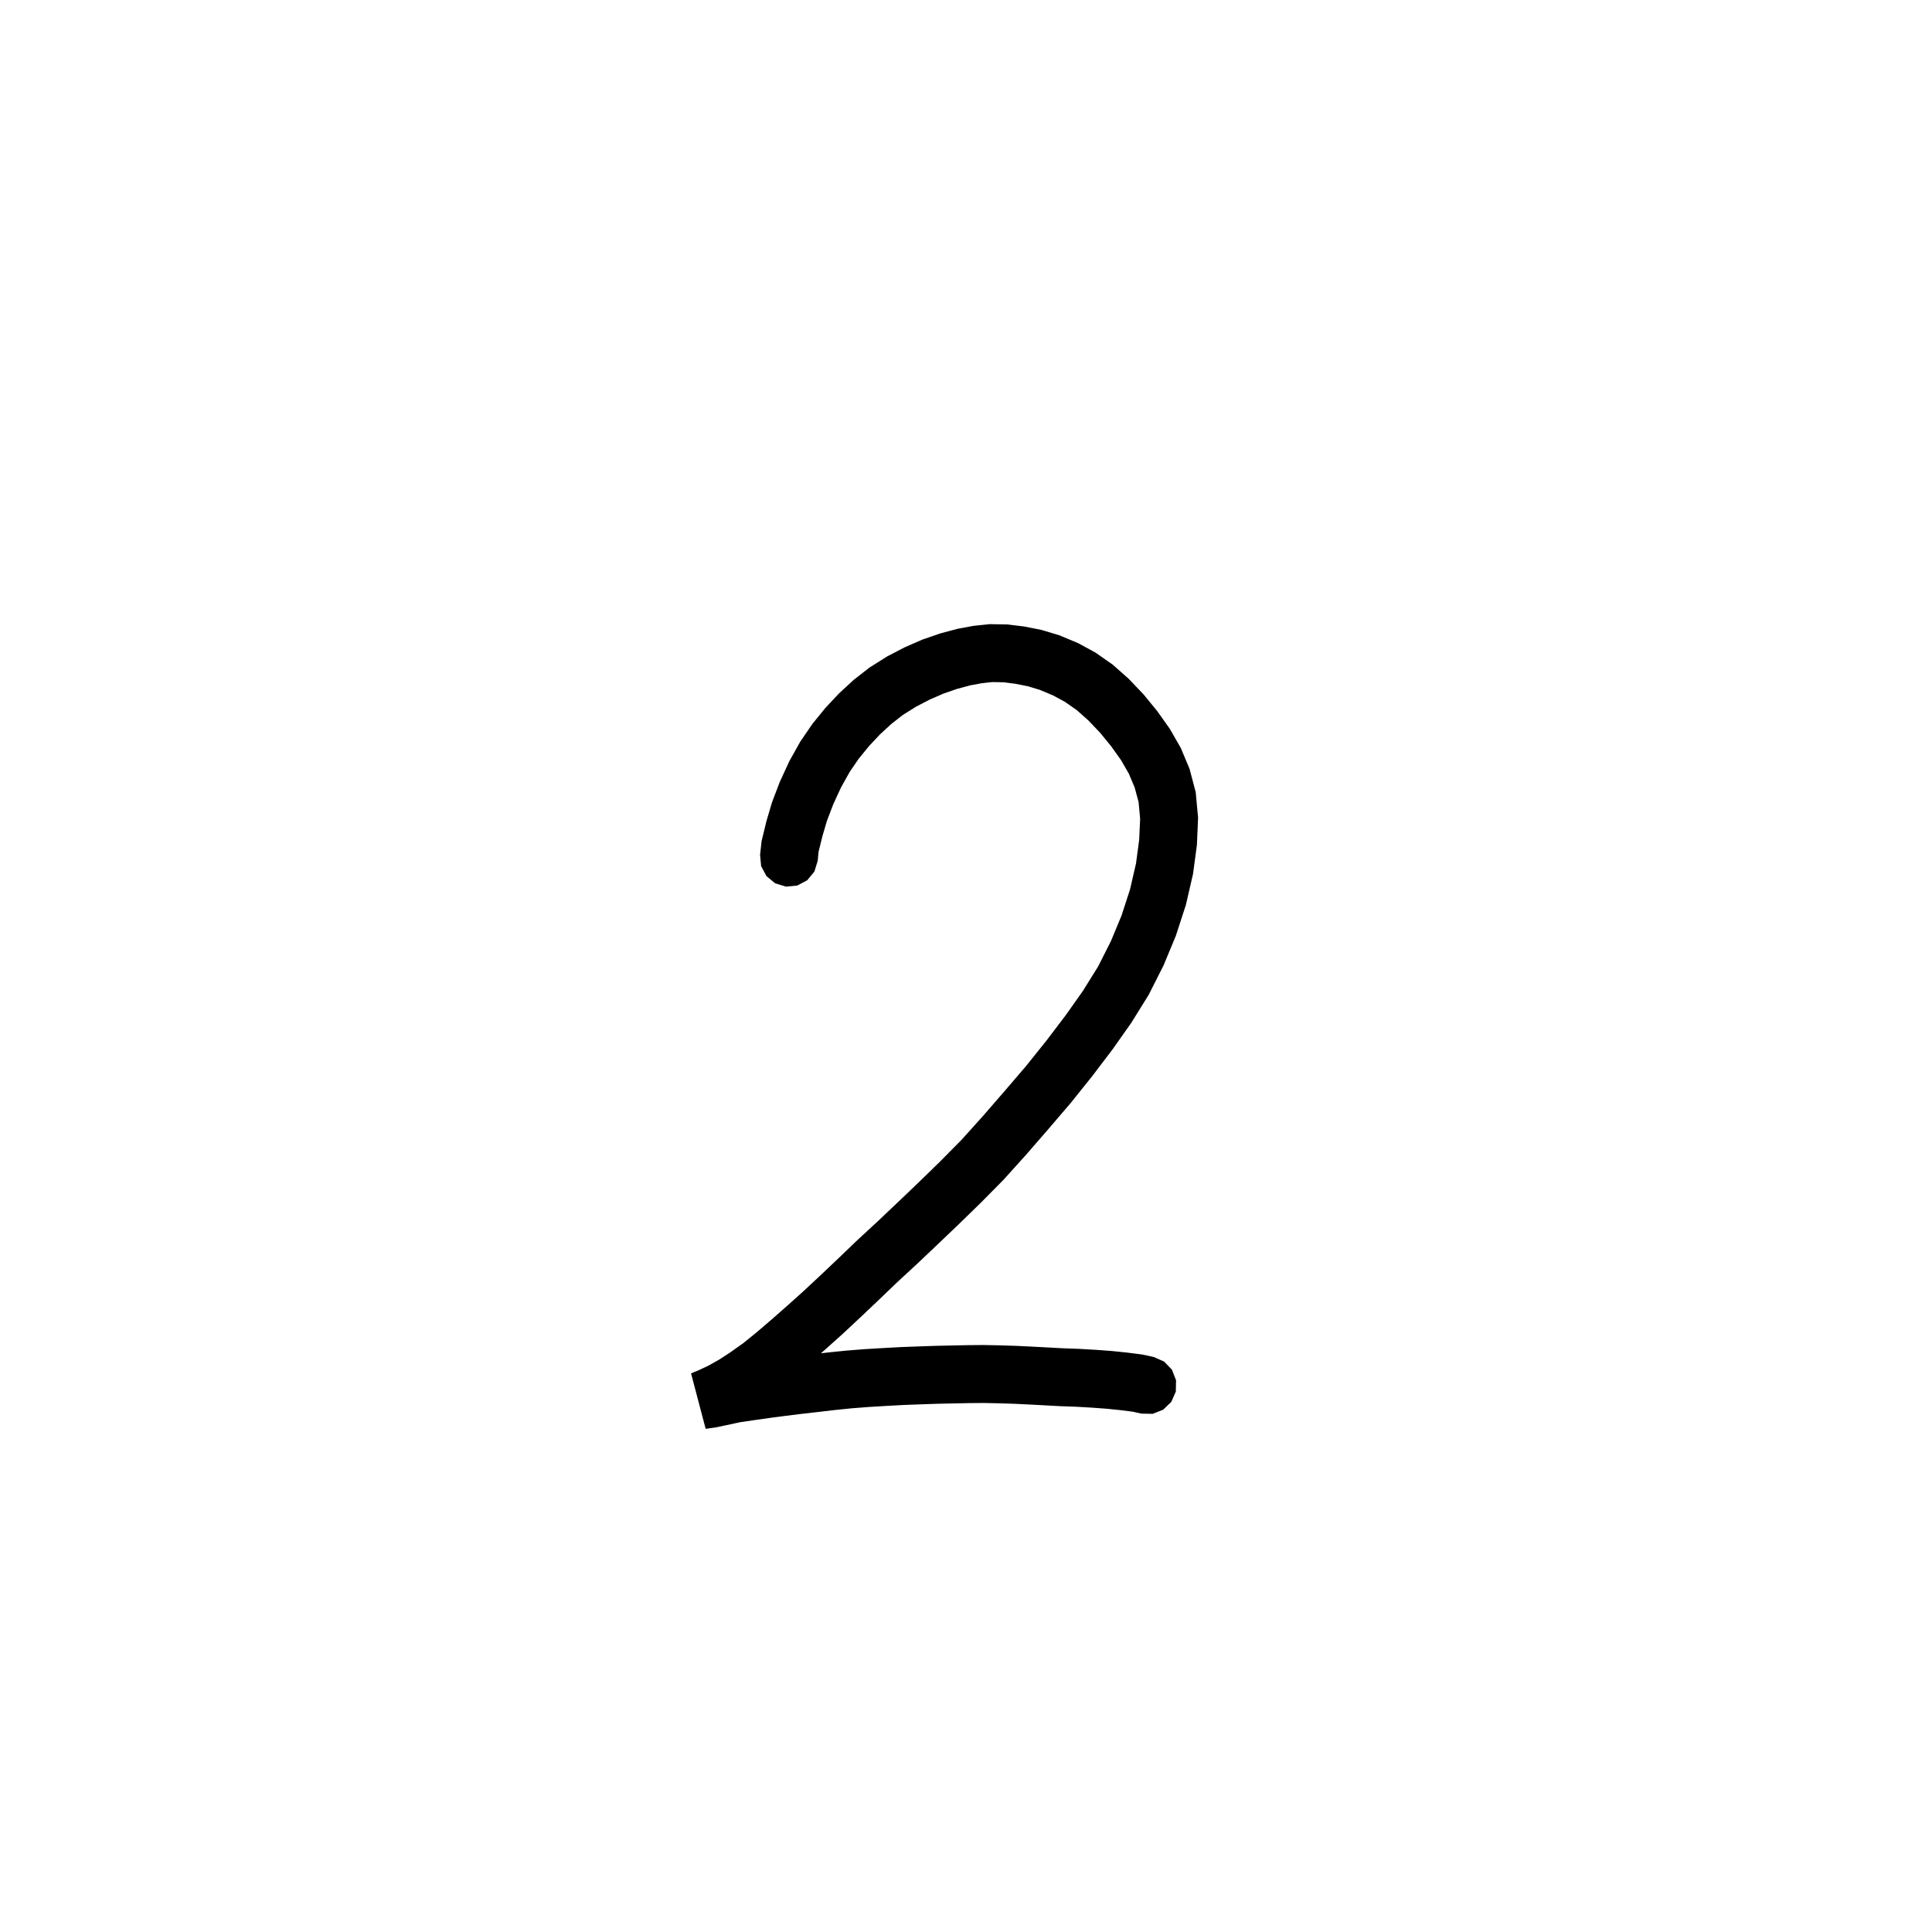
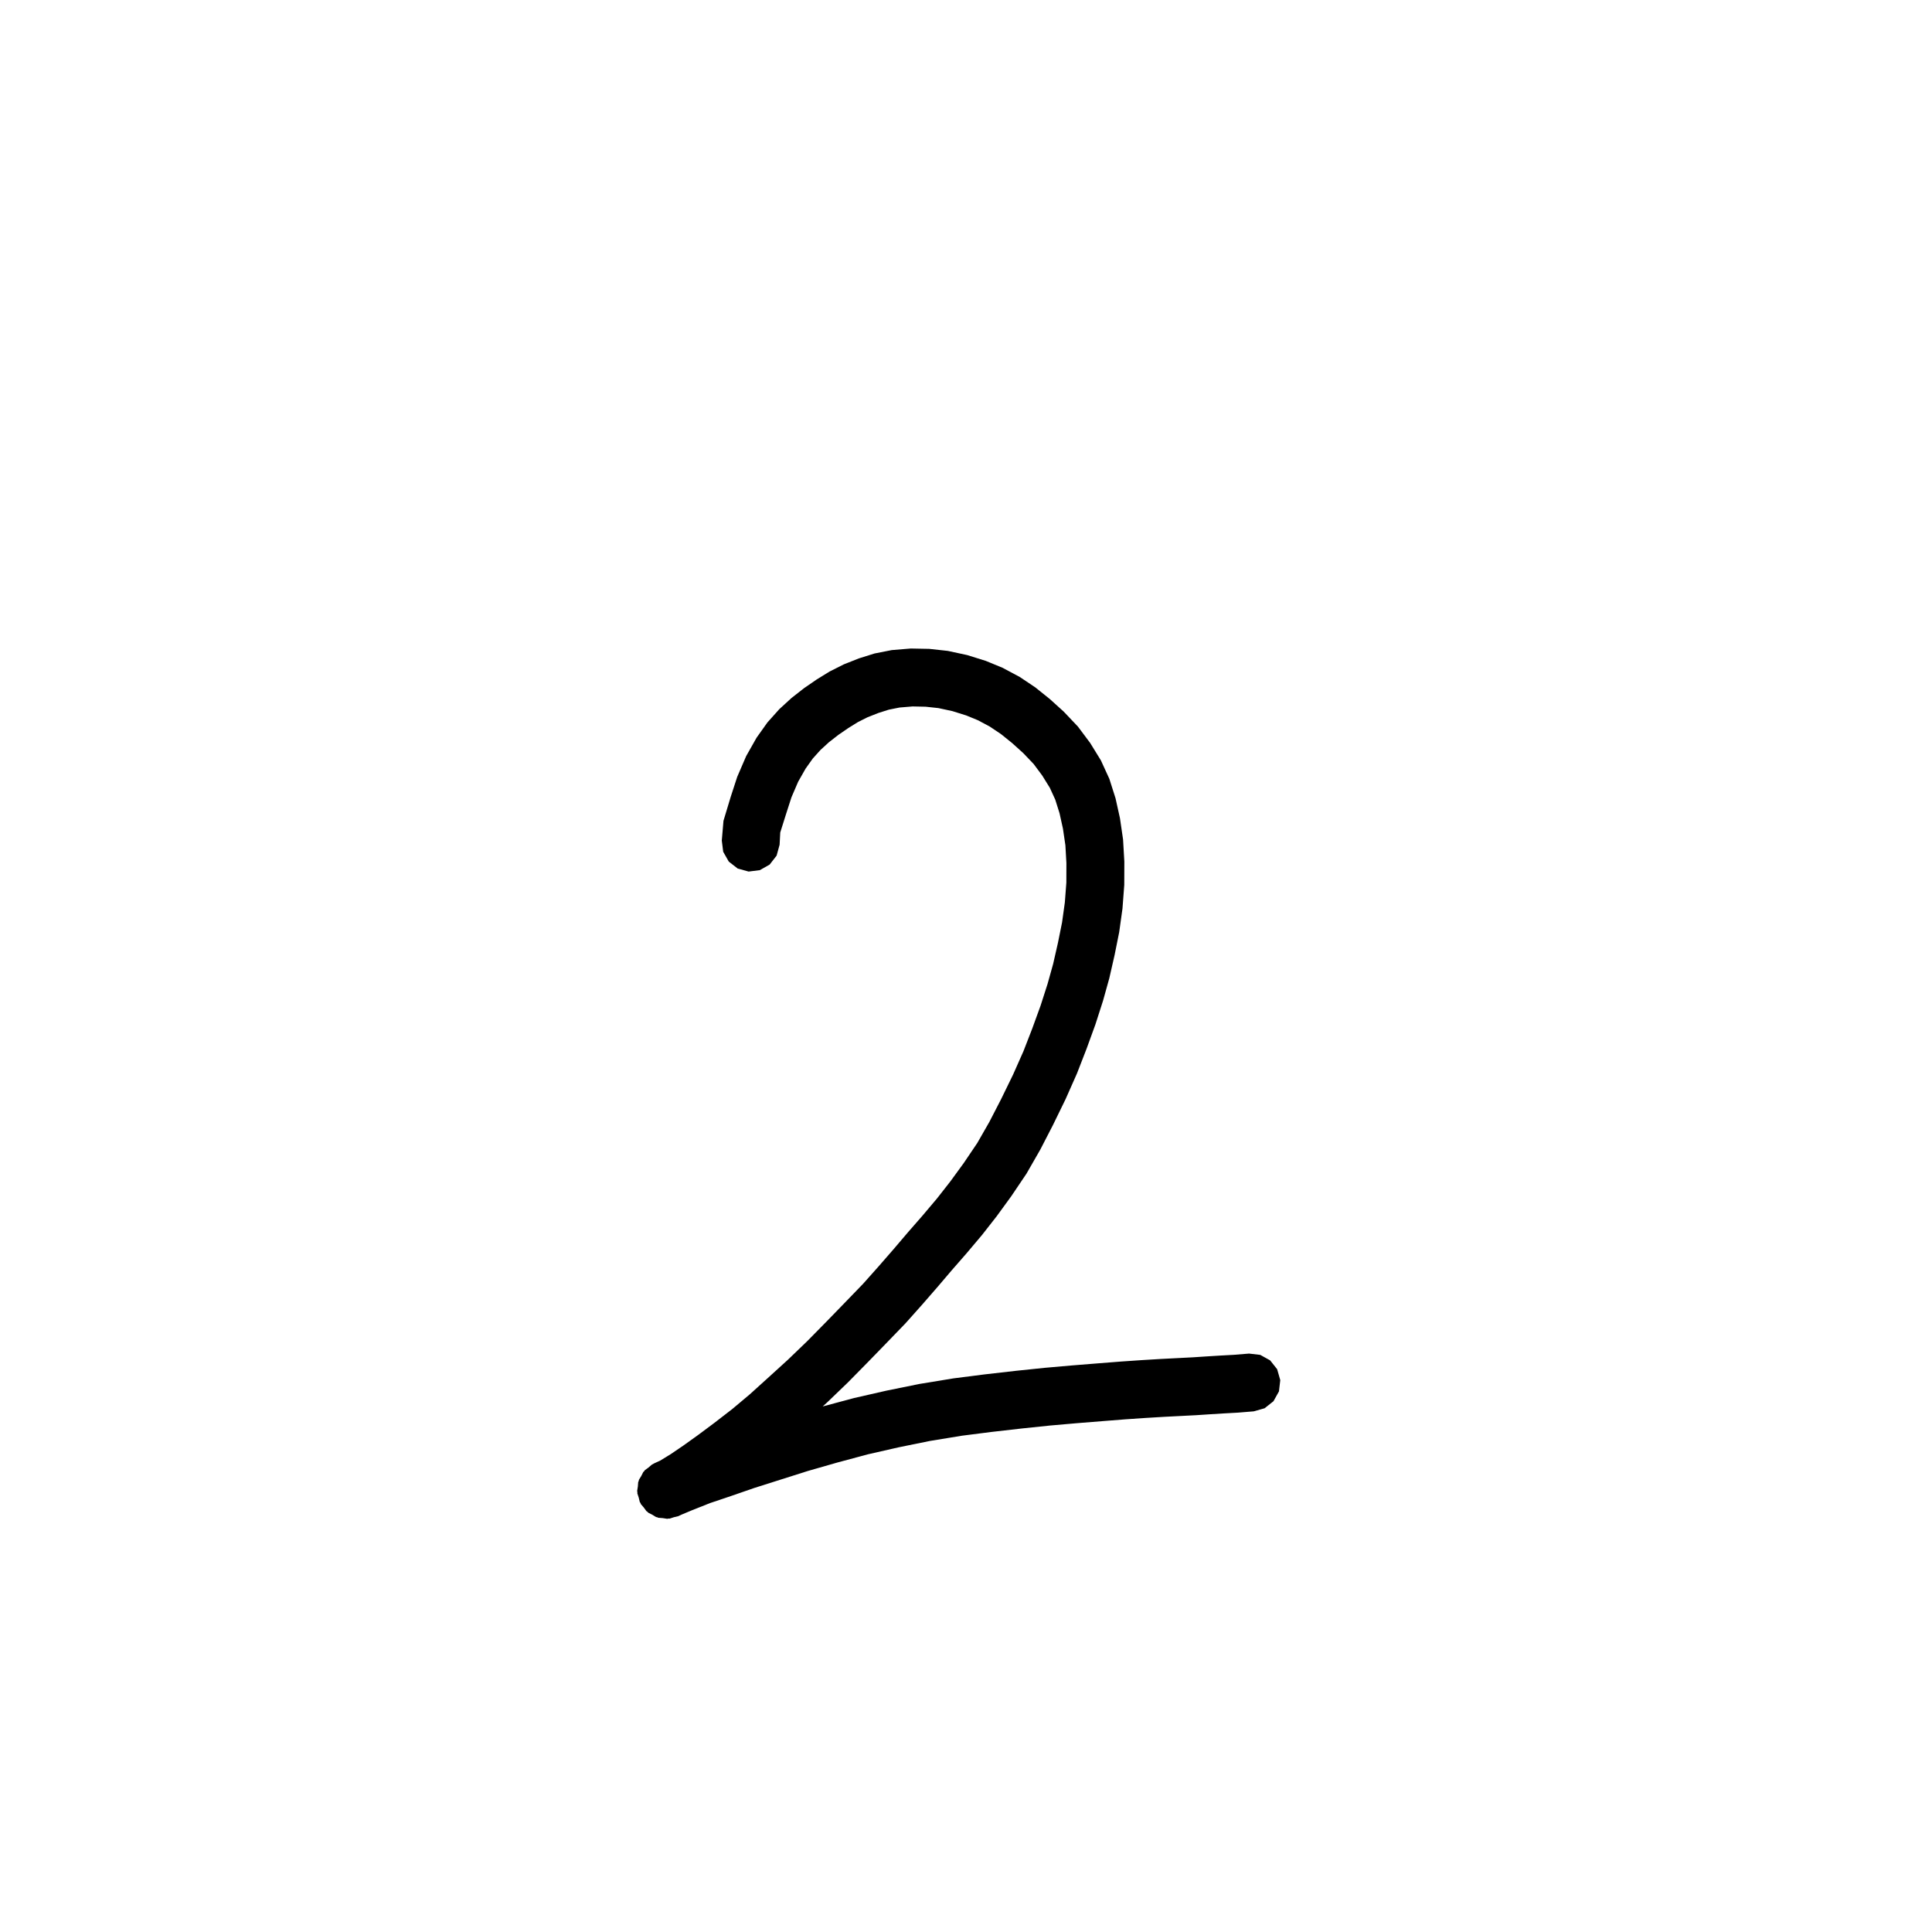
<svg xmlns="http://www.w3.org/2000/svg" viewBox="0 0 300 300" width="300" height="300">
-   <path d="M 126.976 133.659 L 127.101 132.288 L 127.698 129.867 L 128.399 127.478 L 129.372 124.927 L 130.601 122.256 L 131.936 119.868 L 133.35 117.804 L 134.949 115.844 L 136.611 114.069 L 138.375 112.441 L 140.197 111.013 L 142.267 109.72 L 144.381 108.622 L 146.488 107.705 L 148.617 106.97 L 150.669 106.419 L 152.497 106.082 L 154.058 105.91 L 155.802 105.942 L 157.619 106.171 L 159.543 106.546 L 161.423 107.108 L 163.522 107.985 L 165.363 108.983 L 167.188 110.257 L 169.018 111.883 L 170.841 113.803 L 172.54 115.879 L 174.084 118.049 L 175.29 120.144 L 176.19 122.283 L 176.802 124.551 L 177.04 127.159 L 176.891 130.397 L 176.398 134.089 L 175.468 138.112 L 174.151 142.17 L 172.509 146.123 L 170.528 150.053 L 168.171 153.839 L 165.498 157.627 L 162.512 161.557 L 159.31 165.553 L 155.965 169.456 L 152.58 173.355 L 149.275 177.023 L 145.947 180.387 L 142.621 183.627 L 139.359 186.742 L 136.23 189.706 L 133.161 192.539 L 130.227 195.354 L 127.426 198.01 L 124.795 200.467 L 122.199 202.794 L 119.728 204.966 L 117.425 206.936 L 115.396 208.576 L 113.405 209.991 L 111.645 211.136 L 110.025 212.047 L 108.517 212.757 L 107.305 213.26 L 109.575 221.869 L 111.124 221.649 L 112.806 221.297 L 114.96 220.834 L 117.281 220.495 L 119.589 220.167 L 121.875 219.868 L 124.338 219.559 L 126.908 219.267 L 129.559 218.956 L 132.256 218.68 L 134.936 218.472 L 137.669 218.309 L 140.316 218.164 L 142.867 218.068 L 145.421 217.981 L 147.998 217.923 L 150.387 217.875 L 152.718 217.855 L 155.128 217.903 L 157.457 217.979 L 159.667 218.085 L 162.083 218.212 L 164.64 218.351 L 167.114 218.439 L 169.588 218.581 L 171.87 218.75 L 173.939 218.963 L 175.9 219.207 L 177.215 219.504 L 178.97 219.541 L 180.606 218.904 L 181.874 217.689 L 182.58 216.082 L 182.617 214.326 L 181.98 212.69 L 180.765 211.423 L 179.158 210.716 L 177.368 210.327 L 174.963 210.022 L 172.659 209.784 L 170.176 209.6 L 167.533 209.449 L 165.046 209.36 L 162.564 209.225 L 160.118 209.096 L 157.817 208.986 L 155.362 208.906 L 152.772 208.855 L 150.26 208.875 L 147.805 208.925 L 145.167 208.985 L 142.544 209.074 L 139.9 209.174 L 137.155 209.324 L 134.319 209.493 L 131.45 209.717 L 128.579 210.01 L 125.876 210.326 L 123.27 210.622 L 120.732 210.941 L 118.372 211.25 L 115.993 211.588 L 113.374 211.975 L 110.939 212.493 L 109.445 212.807 L 109.112 212.881 L 111.361 221.294 L 112.189 220.974 L 114.171 220.036 L 116.316 218.829 L 118.478 217.425 L 120.84 215.743 L 123.183 213.853 L 125.625 211.764 L 128.174 209.524 L 130.872 207.106 L 133.594 204.564 L 136.439 201.867 L 139.329 199.094 L 142.378 196.279 L 145.562 193.263 L 148.869 190.104 L 152.288 186.774 L 155.823 183.198 L 159.322 179.317 L 162.78 175.334 L 166.239 171.295 L 169.606 167.095 L 172.757 162.947 L 175.672 158.813 L 178.374 154.462 L 180.687 149.882 L 182.594 145.286 L 184.14 140.521 L 185.249 135.72 L 185.854 131.216 L 186.038 126.983 L 185.668 123.003 L 184.712 119.388 L 183.358 116.155 L 181.661 113.191 L 179.696 110.42 L 177.59 107.849 L 175.276 105.416 L 172.772 103.199 L 170.108 101.335 L 167.4 99.863 L 164.479 98.642 L 161.712 97.812 L 159.048 97.285 L 156.433 96.965 L 153.687 96.918 L 151.189 97.178 L 148.664 97.645 L 145.971 98.368 L 143.218 99.32 L 140.502 100.501 L 137.792 101.912 L 135.038 103.639 L 132.547 105.583 L 130.271 107.681 L 128.168 109.926 L 126.141 112.416 L 124.28 115.137 L 122.576 118.181 L 121.079 121.431 L 119.876 124.586 L 119.007 127.53 L 118.258 130.612 L 118.024 132.738 L 118.188 134.486 L 119.009 136.038 L 120.362 137.158 L 122.04 137.675 L 123.788 137.51 L 125.34 136.689 L 126.46 135.337 Z" fill="black" fill-rule="nonzero" />
+   <path d="M 121.057 131.17 L 121.156 129.27 L 122.046 126.444 L 122.897 123.805 L 123.937 121.386 L 125.09 119.355 L 126.206 117.787 L 127.408 116.449 L 128.72 115.251 L 130.182 114.111 L 131.734 113.045 L 133.214 112.127 L 134.708 111.376 L 136.389 110.713 L 138.013 110.197 L 139.687 109.863 L 141.711 109.696 L 143.731 109.738 L 145.722 109.953 L 147.893 110.423 L 150.029 111.091 L 151.843 111.836 L 153.679 112.814 L 155.424 113.982 L 157.167 115.386 L 158.894 116.947 L 160.503 118.632 L 161.837 120.425 L 163.016 122.327 L 163.859 124.166 L 164.525 126.283 L 165.054 128.674 L 165.434 131.258 L 165.59 134.011 L 165.582 137.06 L 165.349 140.119 L 164.917 143.228 L 164.277 146.401 L 163.53 149.683 L 162.661 152.795 L 161.586 156.141 L 160.298 159.683 L 158.924 163.224 L 157.313 166.857 L 155.448 170.682 L 153.625 174.215 L 151.758 177.477 L 149.657 180.588 L 147.565 183.458 L 145.509 186.084 L 143.252 188.758 L 140.965 191.377 L 138.767 193.958 L 136.427 196.646 L 134.027 199.341 L 131.297 202.166 L 128.332 205.219 L 125.316 208.283 L 122.328 211.157 L 119.231 213.973 L 116.425 216.512 L 113.695 218.803 L 110.944 220.929 L 108.392 222.832 L 106.118 224.461 L 104.142 225.804 L 102.52 226.8 L 101.638 227.202 L 101.225 227.423 L 99.892 228.566 L 99.098 230.132 L 98.964 231.883 L 99.509 233.552 L 100.652 234.885 L 102.218 235.679 L 103.969 235.813 L 105.637 235.268 L 105.539 235.313 L 106.911 234.656 L 109.035 233.358 L 111.274 231.838 L 113.706 230.095 L 116.389 228.095 L 119.344 225.81 L 122.339 223.296 L 125.278 220.639 L 128.476 217.73 L 131.644 214.683 L 134.767 211.511 L 137.762 208.428 L 140.62 205.468 L 143.181 202.594 L 145.586 199.831 L 147.78 197.255 L 150.082 194.619 L 152.491 191.764 L 154.749 188.88 L 157.029 185.75 L 159.399 182.233 L 161.532 178.515 L 163.493 174.715 L 165.471 170.658 L 167.233 166.683 L 168.722 162.851 L 170.1 159.06 L 171.28 155.387 L 172.255 151.89 L 173.076 148.29 L 173.789 144.737 L 174.298 141.082 L 174.575 137.415 L 174.587 133.778 L 174.389 130.355 L 173.907 127.056 L 173.22 123.957 L 172.259 120.937 L 170.945 118.07 L 169.28 115.365 L 167.379 112.824 L 165.184 110.509 L 163.01 108.541 L 160.752 106.729 L 158.302 105.092 L 155.687 103.698 L 153.069 102.62 L 150.186 101.72 L 147.18 101.072 L 144.308 100.757 L 141.426 100.701 L 138.47 100.946 L 135.791 101.475 L 133.376 102.233 L 131.037 103.158 L 128.825 104.27 L 126.815 105.509 L 124.858 106.855 L 122.907 108.381 L 121.004 110.125 L 119.167 112.179 L 117.479 114.552 L 115.867 117.403 L 114.475 120.631 L 113.463 123.737 L 112.341 127.453 L 112.08 130.521 L 112.298 132.263 L 113.165 133.79 L 114.551 134.868 L 116.244 135.334 L 117.986 135.117 L 119.513 134.249 L 120.591 132.863 Z M 105.321 235.43 L 105.869 235.174 L 107.463 234.507 L 110.259 233.396 L 113.485 232.31 L 117.128 231.05 L 121.281 229.733 L 125.425 228.419 L 130.046 227.094 L 134.789 225.821 L 139.556 224.735 L 144.389 223.752 L 149.378 222.935 L 153.952 222.352 L 158.705 221.809 L 163.077 221.354 L 167.171 220.996 L 171.171 220.675 L 174.753 220.392 L 177.877 220.179 L 180.762 220.005 L 183.417 219.869 L 185.733 219.75 L 187.836 219.611 L 190.028 219.475 L 192.205 219.355 L 194.677 219.154 L 196.366 218.674 L 197.742 217.584 L 198.597 216.05 L 198.799 214.305 L 198.318 212.617 L 197.228 211.24 L 195.694 210.386 L 193.95 210.184 L 191.586 210.376 L 189.501 210.491 L 187.262 210.629 L 185.208 210.765 L 182.955 210.881 L 180.258 211.019 L 177.299 211.198 L 174.09 211.417 L 170.456 211.703 L 166.417 212.028 L 162.217 212.396 L 157.727 212.862 L 152.872 213.417 L 148.073 214.03 L 142.768 214.9 L 137.66 215.937 L 132.623 217.086 L 127.64 218.421 L 122.83 219.801 L 118.562 221.154 L 114.304 222.504 L 110.574 223.793 L 107.172 224.942 L 104.087 226.164 L 102.307 226.909 L 101.542 227.262 L 100.123 228.296 L 99.207 229.794 L 98.935 231.528 L 99.347 233.235 L 100.381 234.654 L 101.88 235.57 L 103.614 235.842 Z" fill="black" fill-rule="nonzero" />
</svg>
